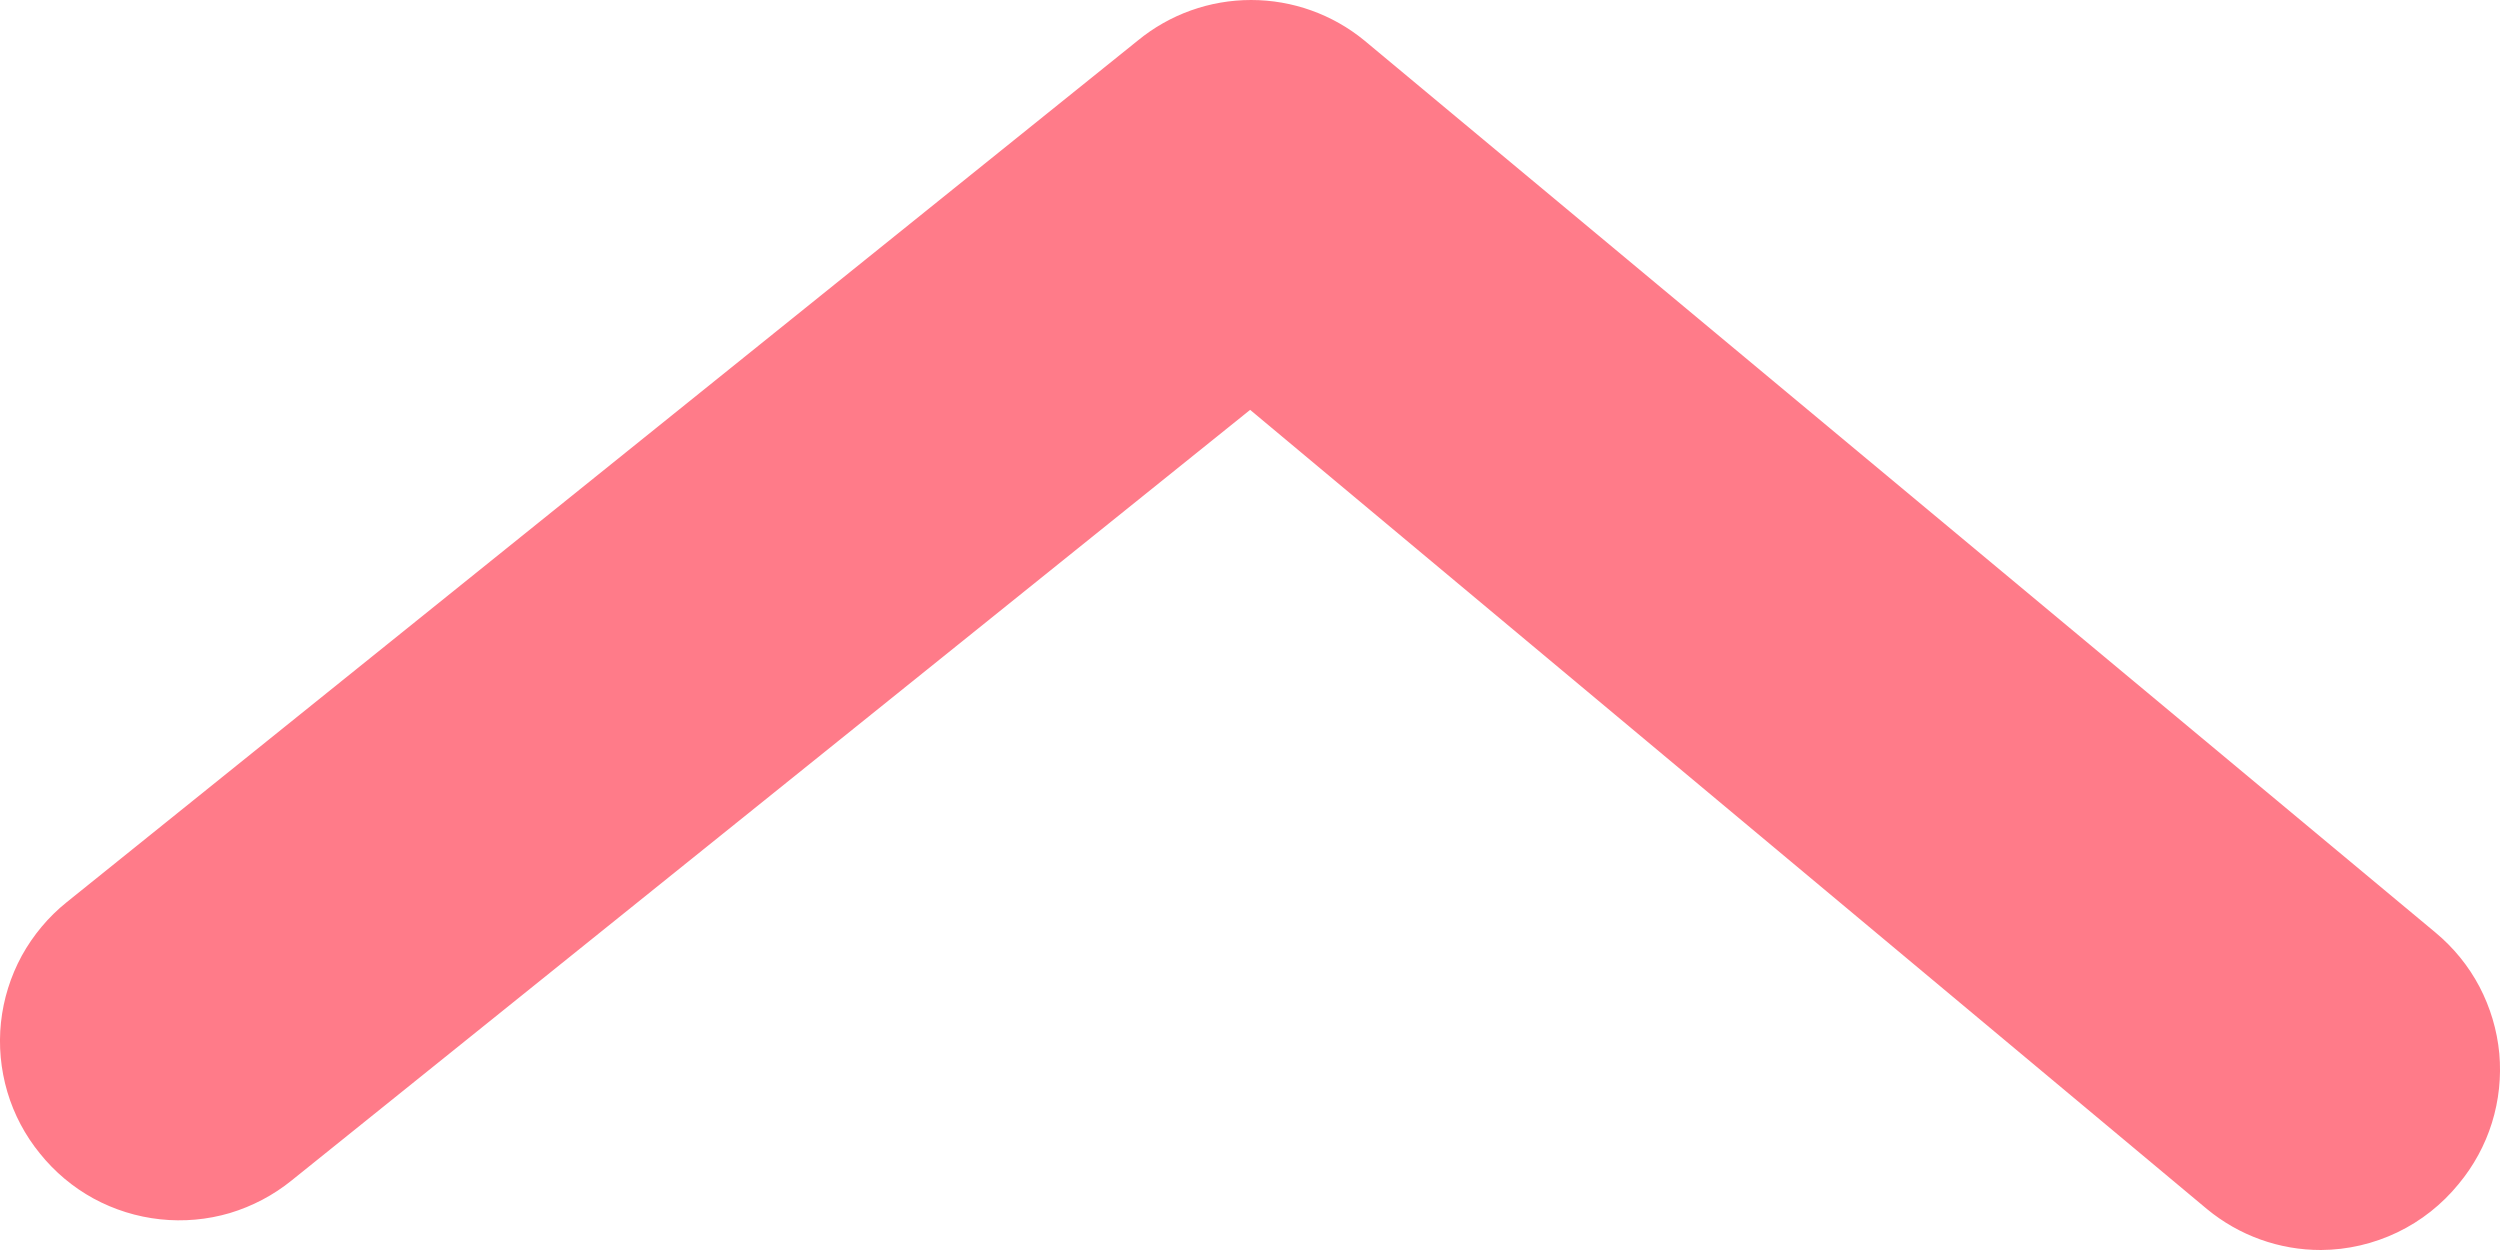
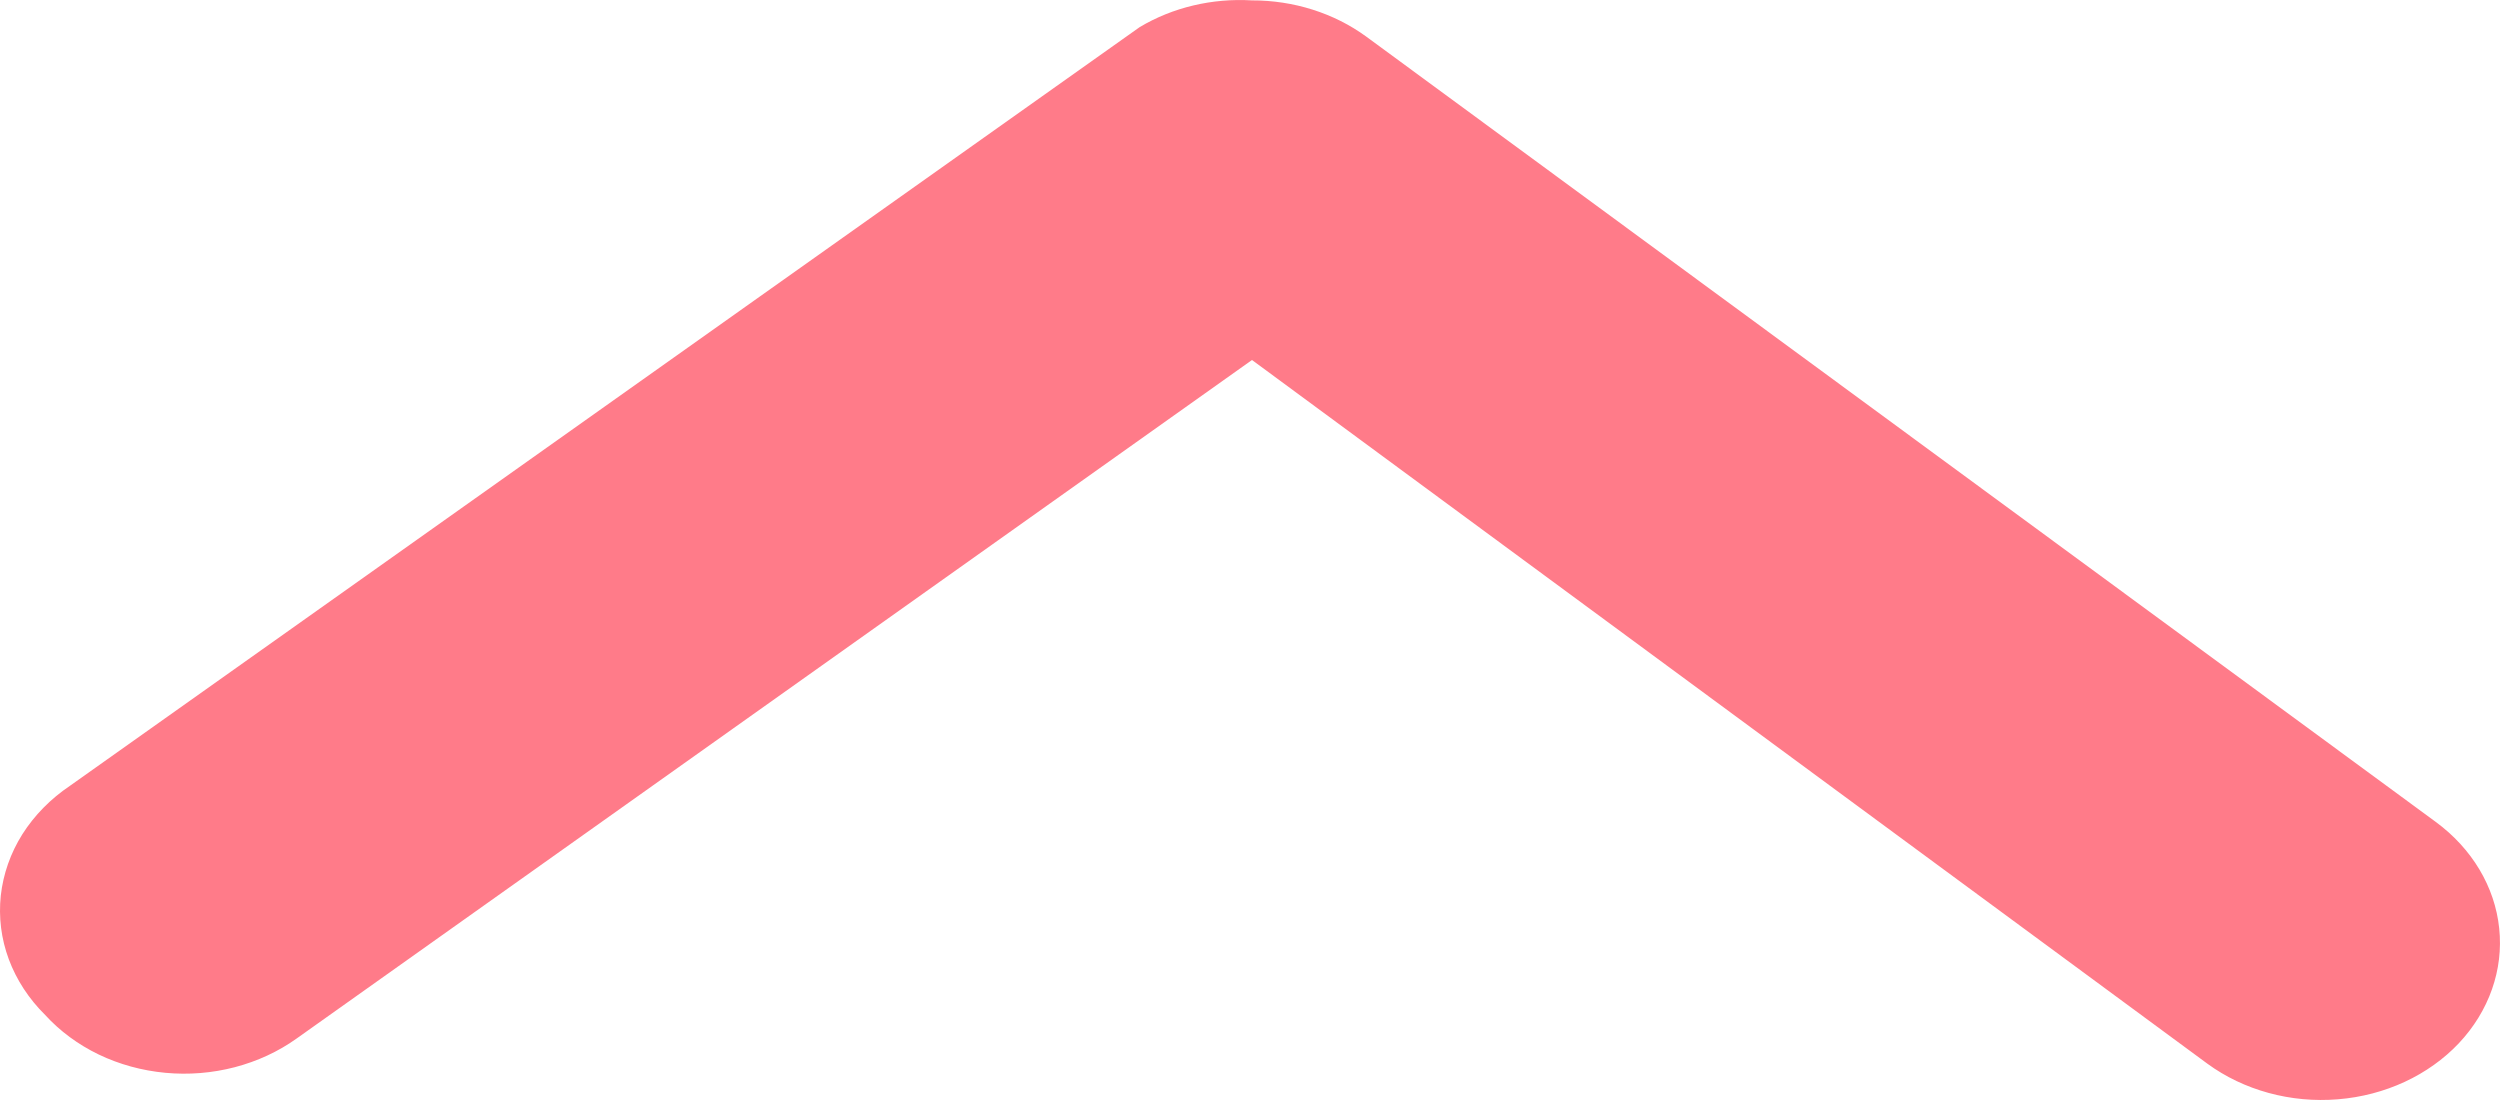
- <svg xmlns="http://www.w3.org/2000/svg" width="18" height="9" viewBox="0 0 18 9" fill="none">
-   <path d="M16.712 9C16.412 9.001 16.121 8.896 15.89 8.705L9.001 2.951L2.1 8.499C1.968 8.606 1.817 8.685 1.655 8.734C1.492 8.782 1.322 8.797 1.154 8.779C0.985 8.761 0.822 8.71 0.673 8.629C0.525 8.548 0.394 8.438 0.288 8.306C0.181 8.175 0.101 8.024 0.053 7.862C0.005 7.699 -0.011 7.529 0.007 7.361C0.025 7.193 0.076 7.03 0.157 6.881C0.239 6.733 0.348 6.602 0.48 6.496L8.192 0.292C8.422 0.103 8.71 0 9.008 0C9.305 0 9.594 0.103 9.824 0.292L17.535 6.714C17.665 6.822 17.773 6.954 17.852 7.104C17.93 7.253 17.979 7.416 17.995 7.585C18.01 7.753 17.992 7.923 17.942 8.084C17.892 8.245 17.81 8.395 17.702 8.525C17.582 8.672 17.432 8.791 17.261 8.873C17.09 8.955 16.902 8.999 16.712 9Z" fill="#FF7B89" />
+ <svg xmlns="http://www.w3.org/2000/svg" width="25" height="11" viewBox="0 0 25 11" fill="none">
+   <path d="M12.52 0.004C12.936 0.003 13.34 0.131 13.661 0.365L24.356 8.218C24.72 8.485 24.949 8.868 24.992 9.283C25.036 9.698 24.89 10.112 24.588 10.433C24.285 10.753 23.851 10.955 23.379 10.993C22.908 11.032 22.438 10.903 22.074 10.637L12.52 3.6L2.965 10.386C2.783 10.516 2.573 10.613 2.348 10.672C2.122 10.731 1.886 10.75 1.653 10.728C1.419 10.706 1.193 10.644 0.987 10.545C0.78 10.445 0.599 10.311 0.452 10.15C0.288 9.988 0.165 9.799 0.088 9.593C0.012 9.388 -0.015 9.171 0.008 8.955C0.032 8.74 0.105 8.531 0.224 8.342C0.344 8.153 0.506 7.988 0.701 7.857L11.397 0.271C11.727 0.074 12.122 -0.02 12.52 0.004V0.004Z" fill="#FF7B89" />
</svg>
